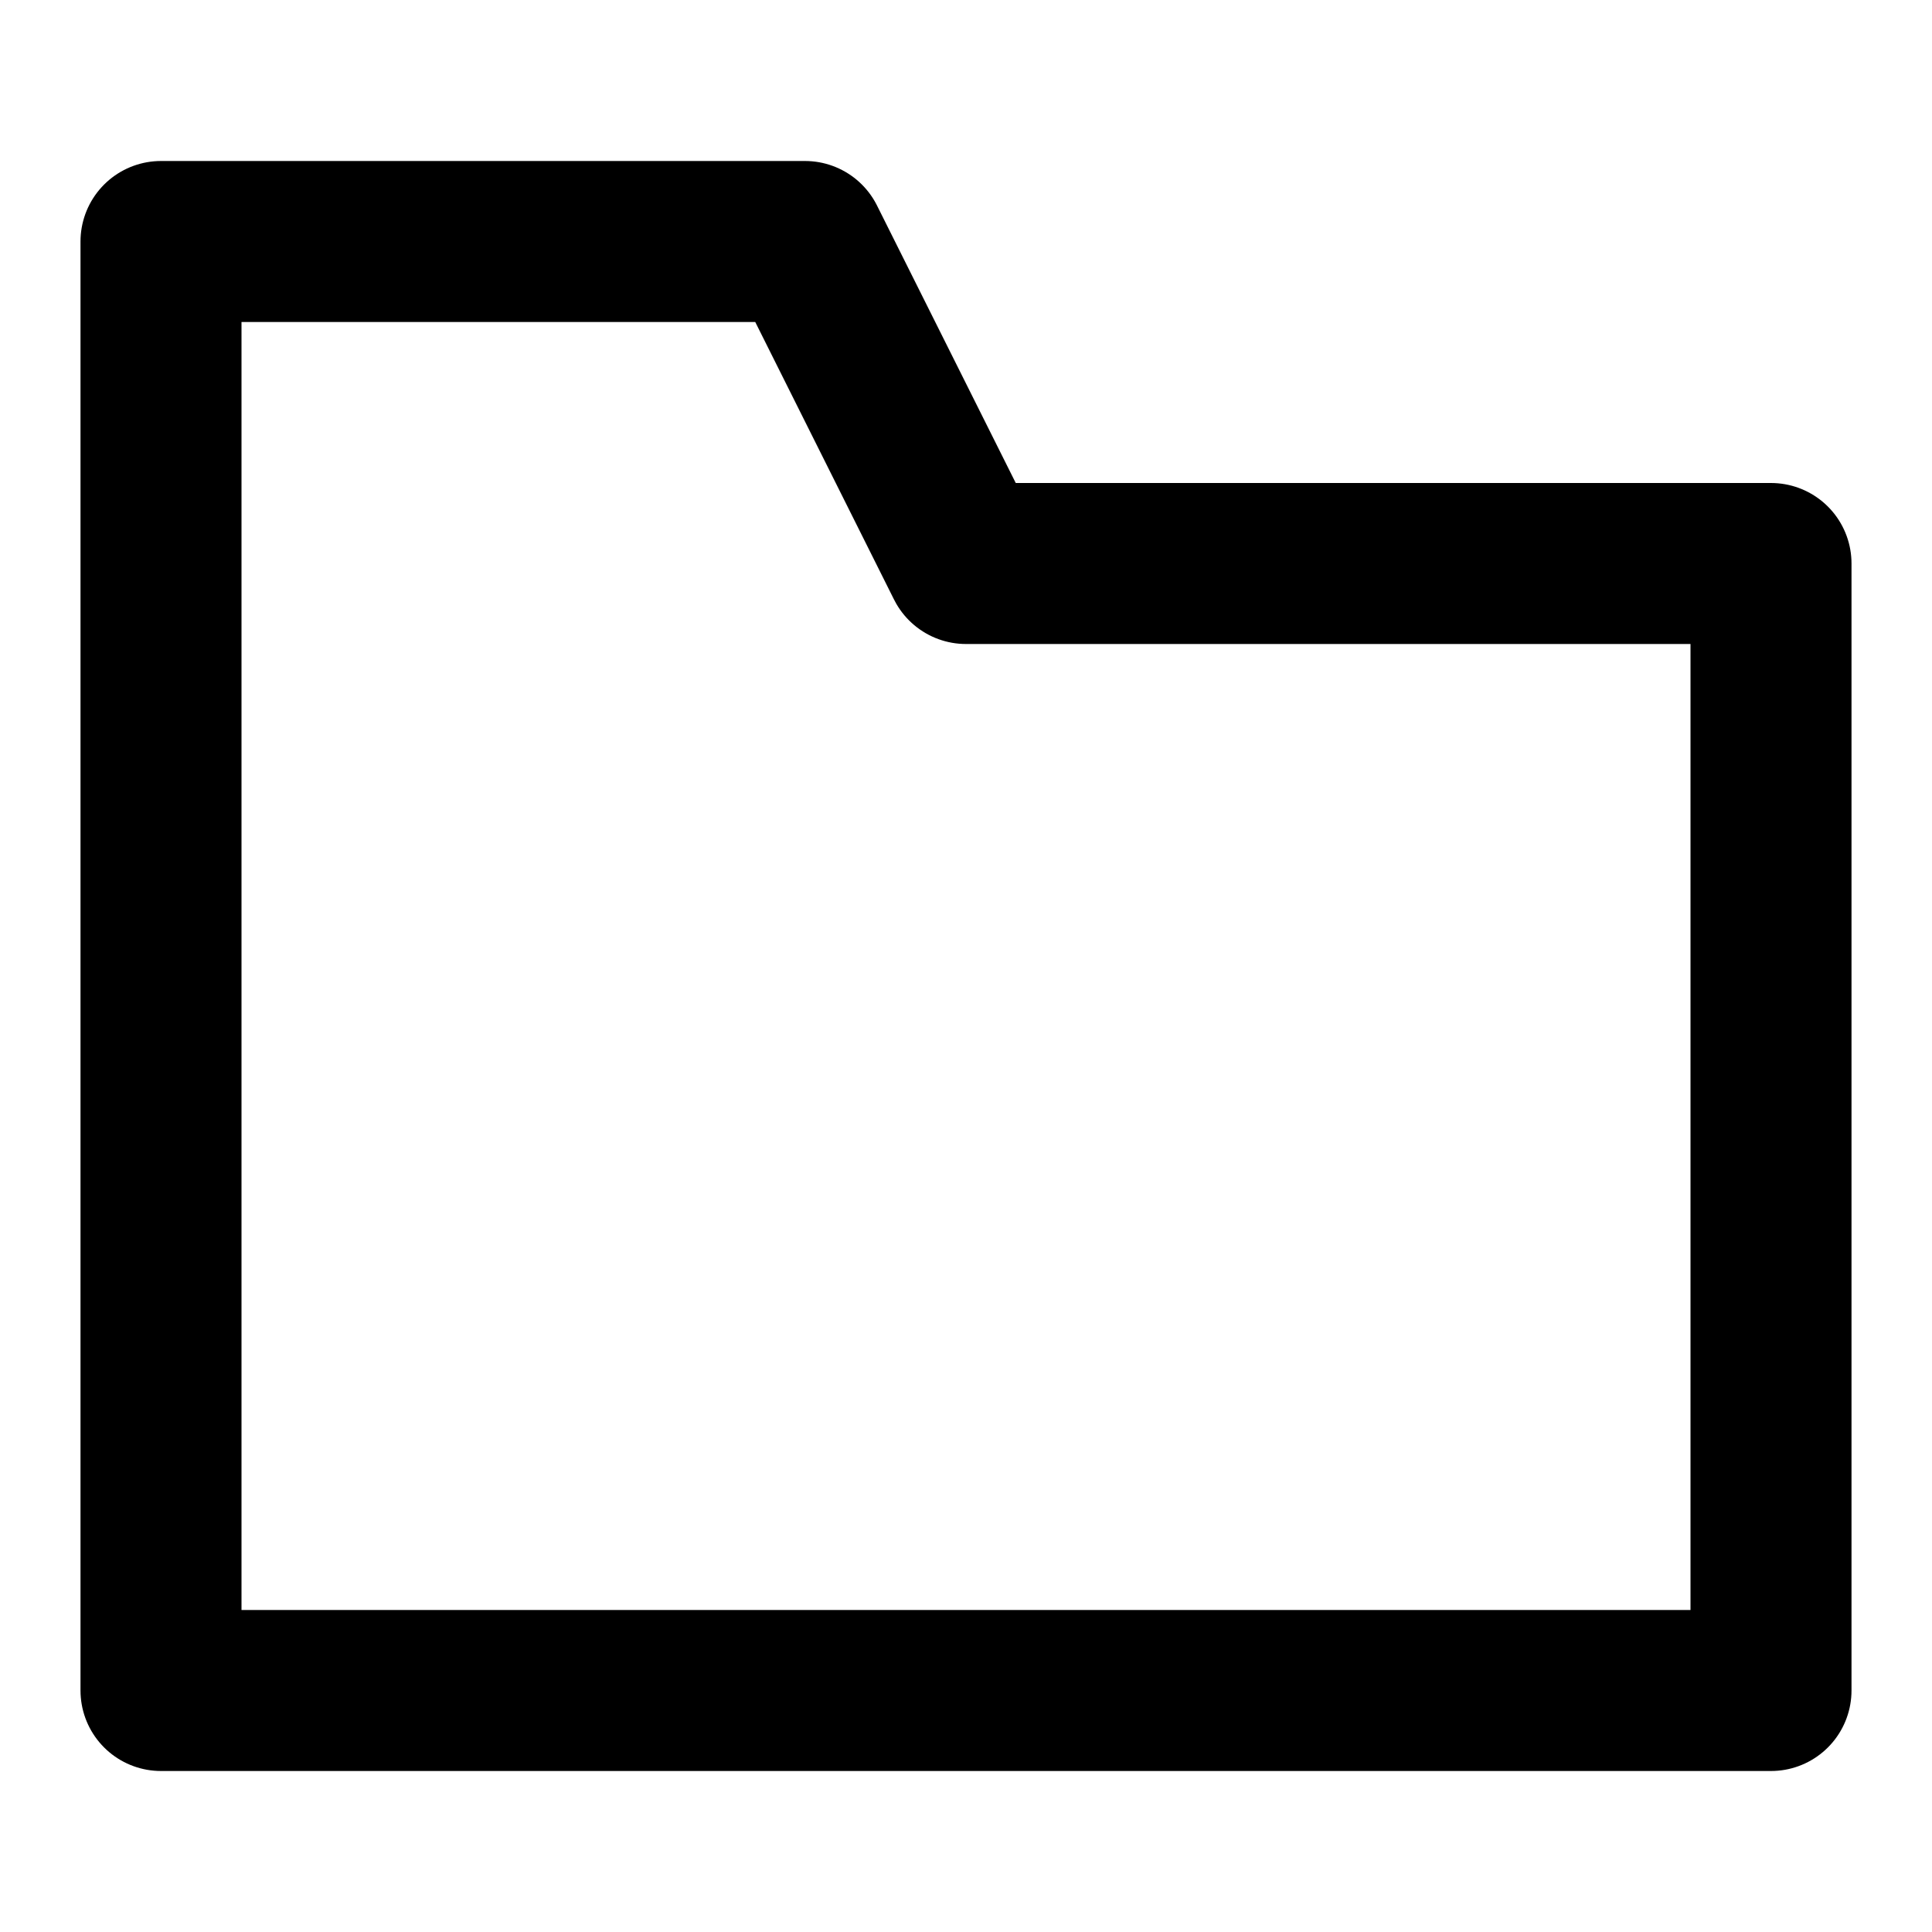
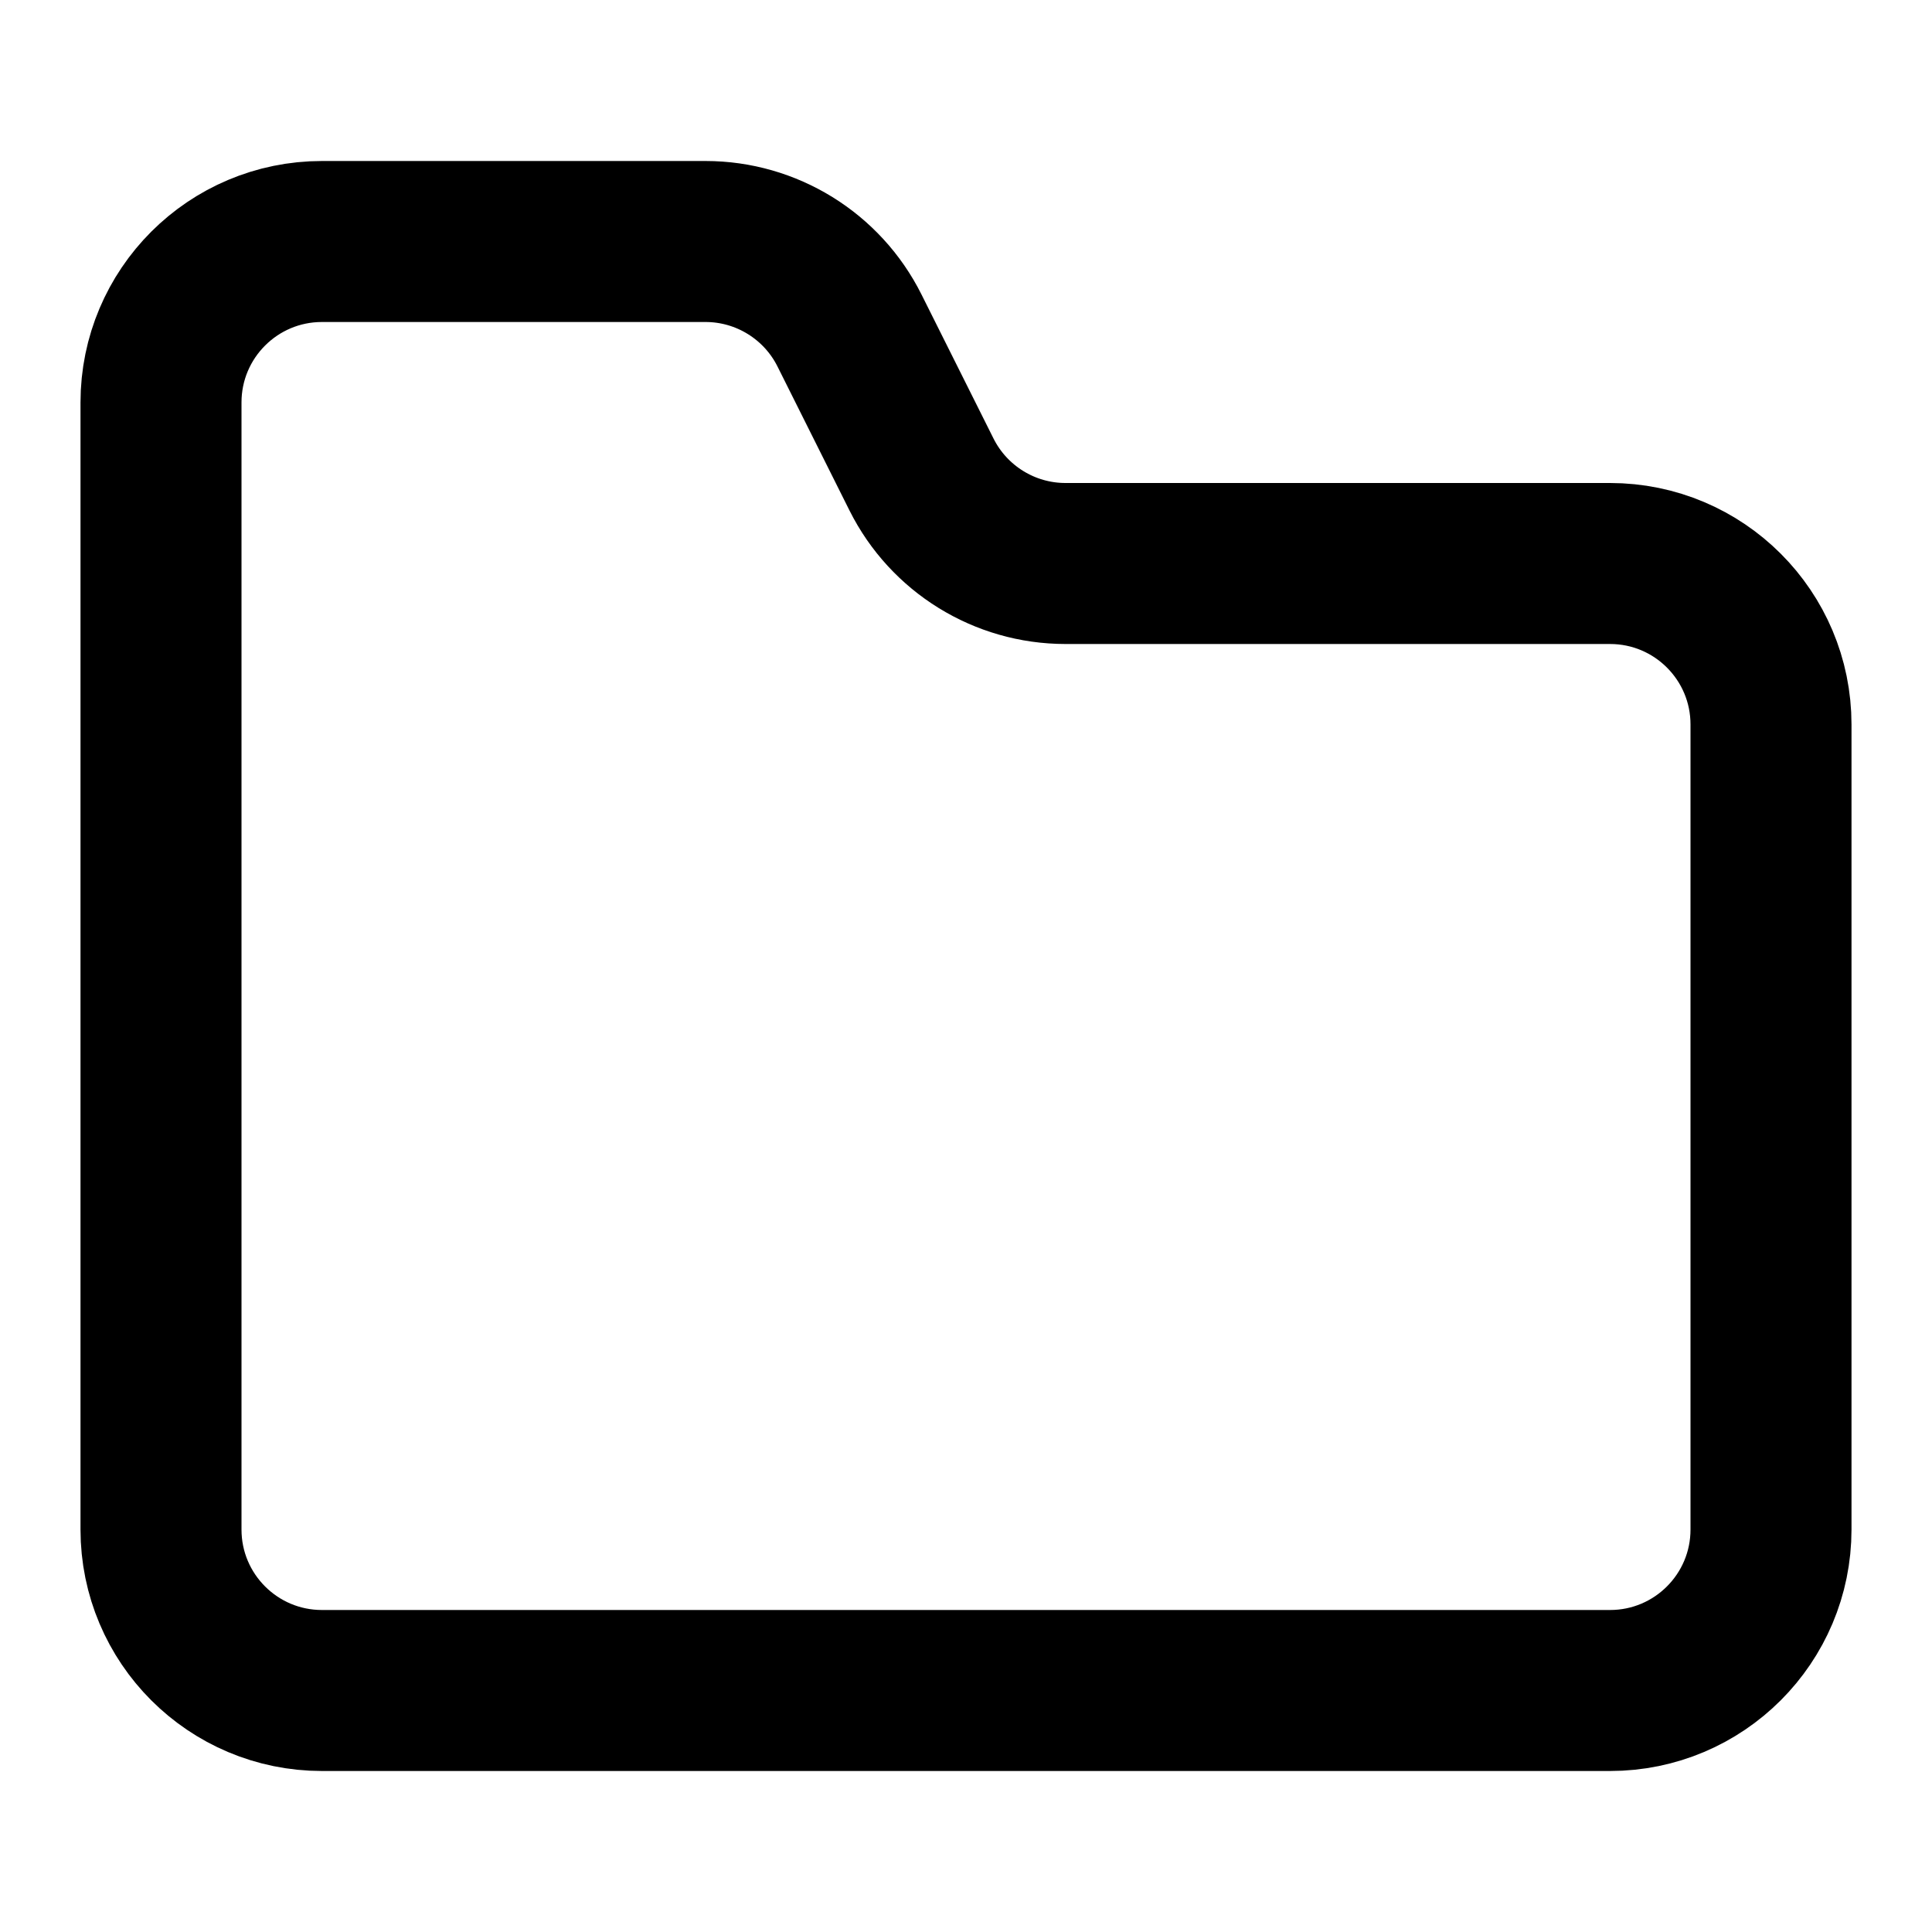
<svg xmlns="http://www.w3.org/2000/svg" width="24" height="24" viewBox="0 0 24 24" fill="none">
-   <path d="M22 21V7H12L10 3H2V21H22Z" stroke="black" stroke-width="2" stroke-linecap="round" stroke-linejoin="round" />
+   <path d="M22 19V9C22 7.895 21.105 7 20 7H13.236C12.479 7 11.786 6.572 11.447 5.894L10.553 4.106C10.214 3.428 9.521 3 8.764 3H4C2.895 3 2 3.895 2 5V19C2 20.105 2.895 21 4 21H20C21.105 21 22 20.105 22 19Z" stroke="black" stroke-width="2" stroke-linecap="round" stroke-linejoin="round" />
</svg>
